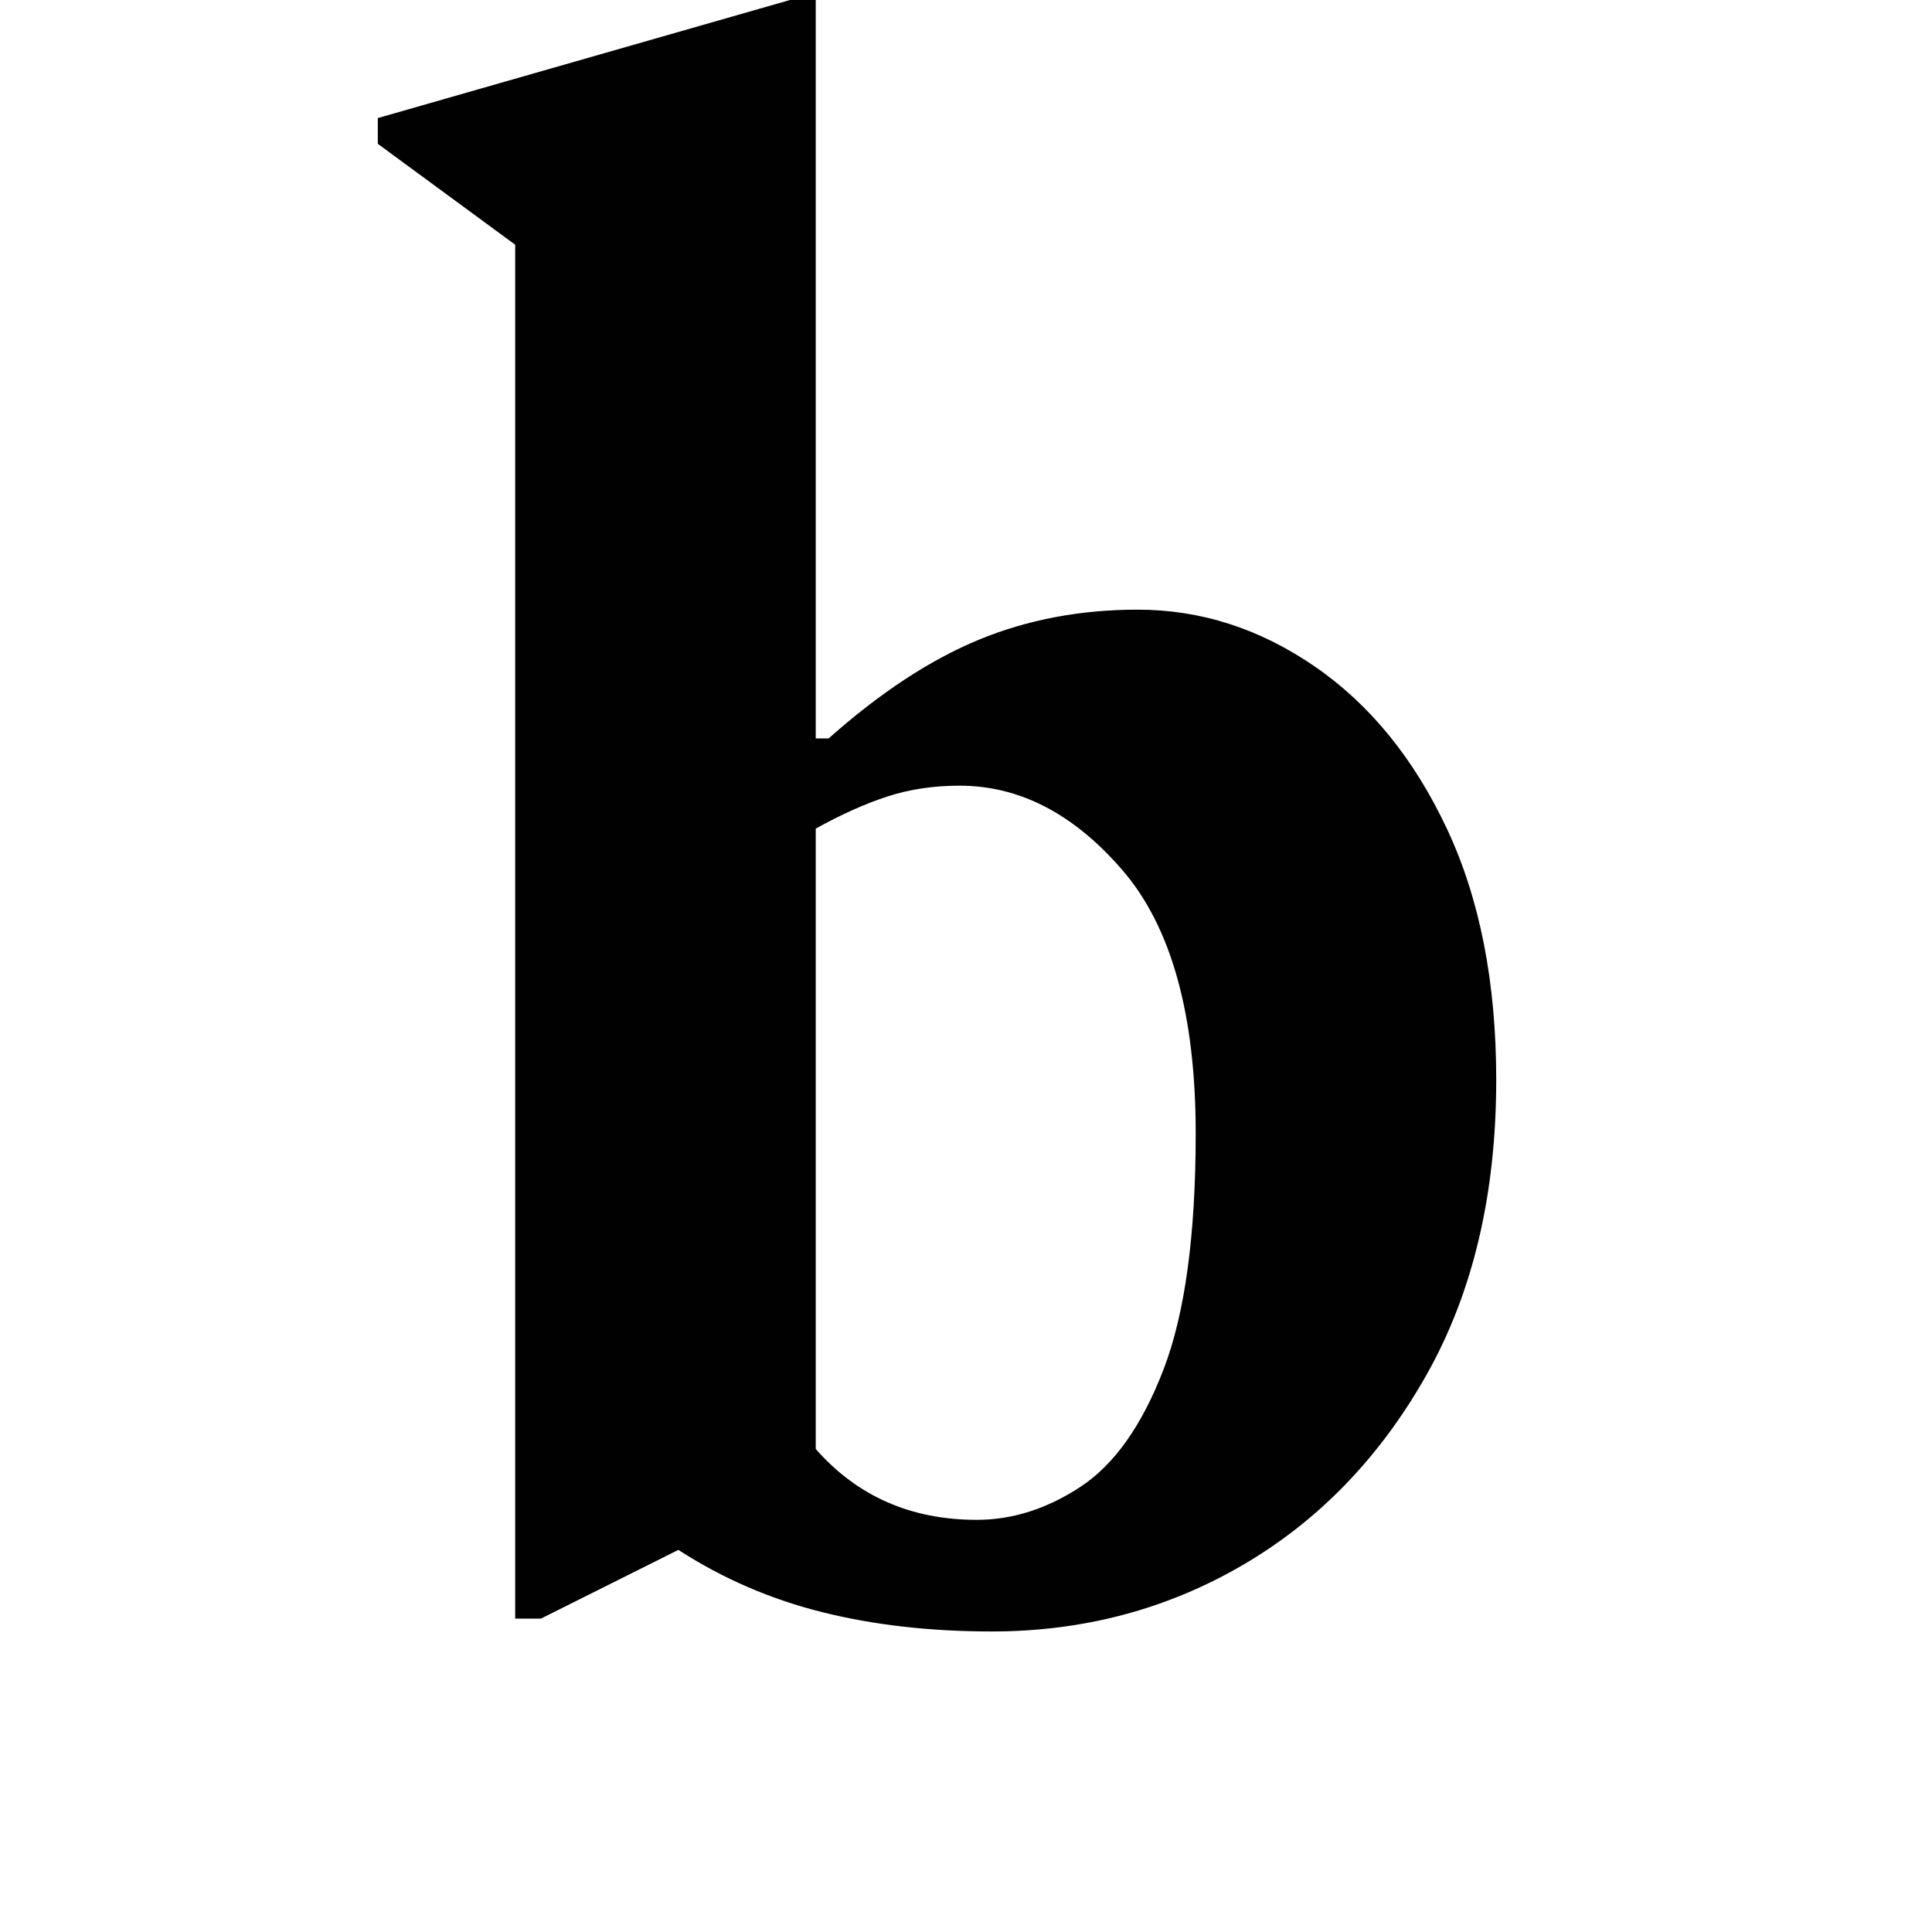
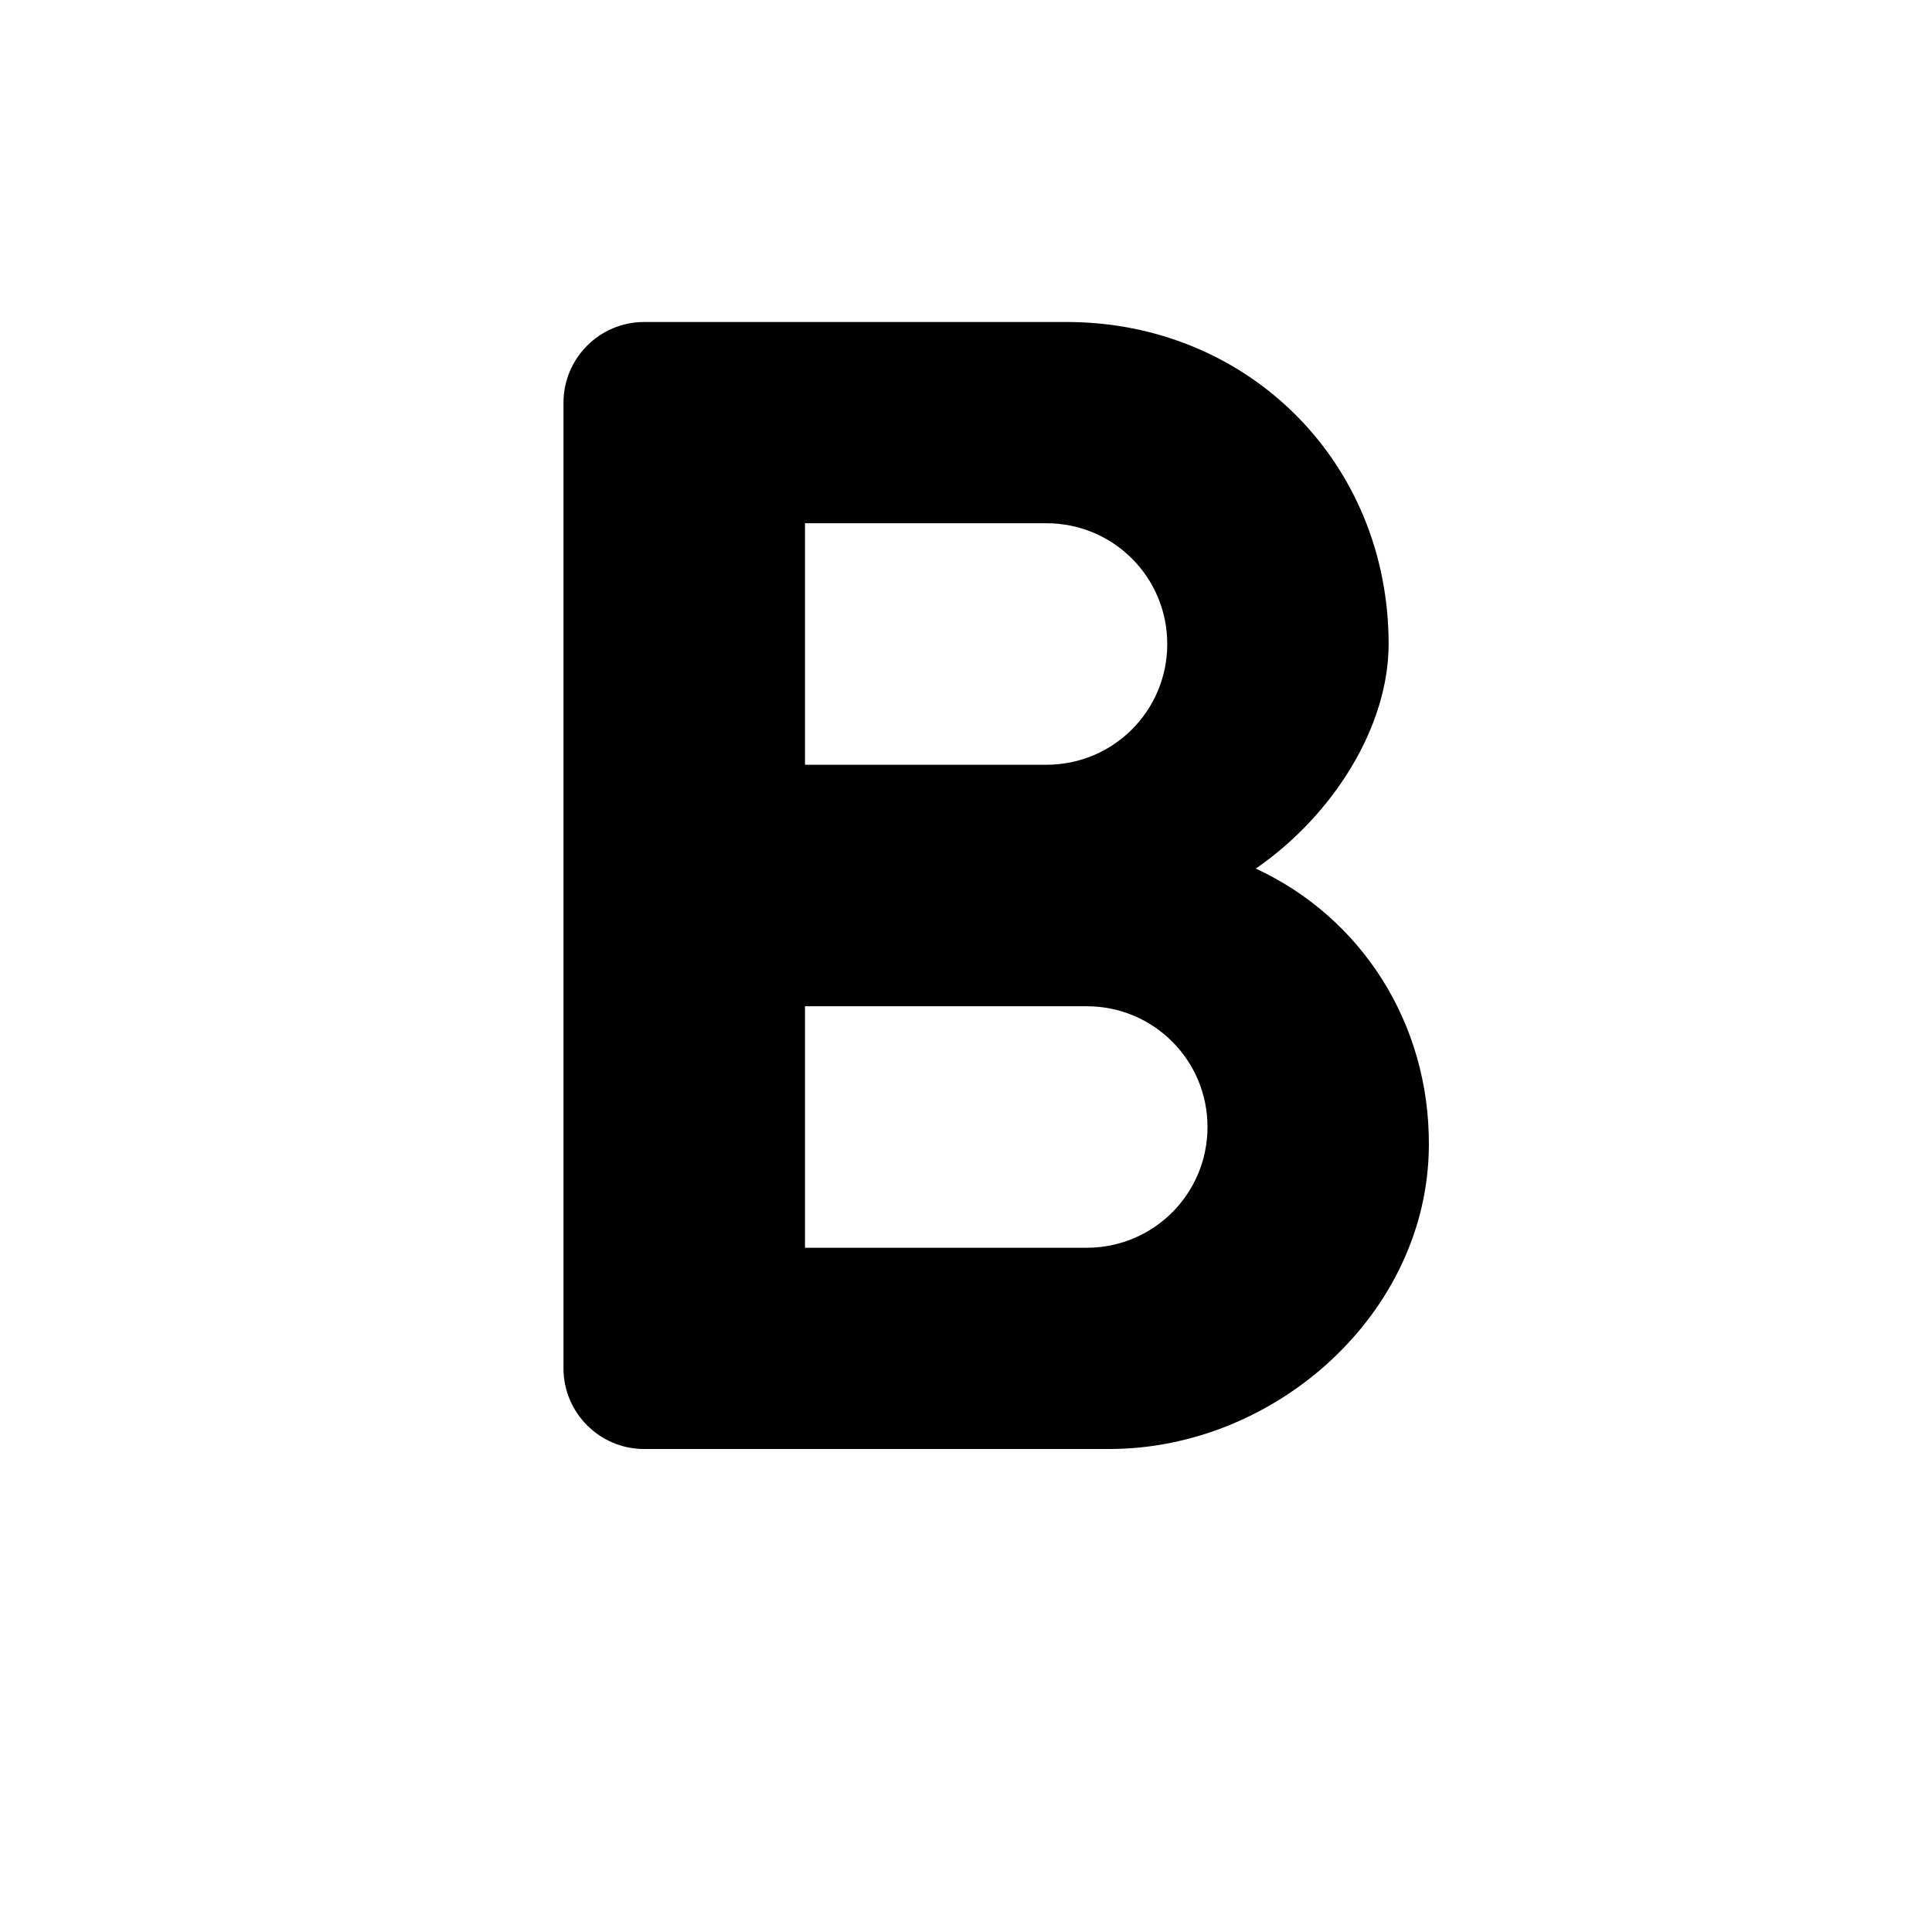
- <svg xmlns="http://www.w3.org/2000/svg" width="18px" height="18px" viewBox="0 0 18 18" version="1.1">
-   <defs />
-   <g id="bold" stroke="none" stroke-width="1" fill="none" fill-rule="evenodd">
-     <path d="M4.8,15.08 L4.8,2.28 L3.52,1.34 L3.52,1.1 L7.36,0 L7.6,0 L7.6,6.88 L7.72,6.88 C8.2,6.453 8.667,6.147 9.12,5.96 C9.573,5.773 10.067,5.68 10.6,5.68 C11.187,5.68 11.737,5.857 12.25,6.21 C12.763,6.563 13.173,7.067 13.48,7.72 C13.787,8.373 13.94,9.153 13.94,10.06 C13.94,11.127 13.723,12.043 13.29,12.81 C12.857,13.577 12.287,14.167 11.58,14.58 C10.873,14.993 10.093,15.2 9.24,15.2 C8.667,15.2 8.14,15.14 7.66,15.02 C7.18,14.9 6.733,14.707 6.32,14.44 L5.04,15.08 L4.8,15.08 Z M8.94,7.32 C8.7,7.32 8.477,7.353 8.27,7.42 C8.063,7.487 7.84,7.587 7.6,7.72 L7.6,13.5 C7.987,13.94 8.487,14.16 9.1,14.16 C9.433,14.16 9.757,14.057 10.07,13.85 C10.383,13.643 10.64,13.28 10.84,12.76 C11.04,12.24 11.14,11.507 11.14,10.56 C11.14,9.453 10.913,8.637 10.46,8.11 C10.007,7.583 9.5,7.32 8.94,7.32 Z" id="b" fill="#010101" />
+ <svg xmlns="http://www.w3.org/2000/svg" version="1.1" x="0px" y="0px" width="24px" height="24px" viewBox="0 0 24 24" enable-background="new 0 0 24 24" xml:space="preserve">
+   <g id="Bounding_Boxes">
+     <g id="ui_x5F_spec_x5F_header_copy_3">
+ 	</g>
+     <path fill="none" d="M0,0h24v24H0V0z" />
+   </g>
+   <g id="Rounded">
+     <g id="ui_x5F_spec_x5F_header_copy_6">
+ 	</g>
+     <path d="M15.6,10.79c0.97-0.67,1.65-1.77,1.65-2.79c0-2.26-1.75-4-4-4H8C7.45,4,7,4.45,7,5v12c0,0.55,0.45,1,1,1l5.78,0   c2.07,0,3.96-1.69,3.97-3.77C17.76,12.7,16.9,11.39,15.6,10.79z M10,6.5h3c0.83,0,1.5,0.67,1.5,1.5S13.83,9.5,13,9.5h-3V6.5z    M13.5,15.5H10v-3h3.5c0.83,0,1.5,0.67,1.5,1.5S14.33,15.5,13.5,15.5z" />
  </g>
</svg>
